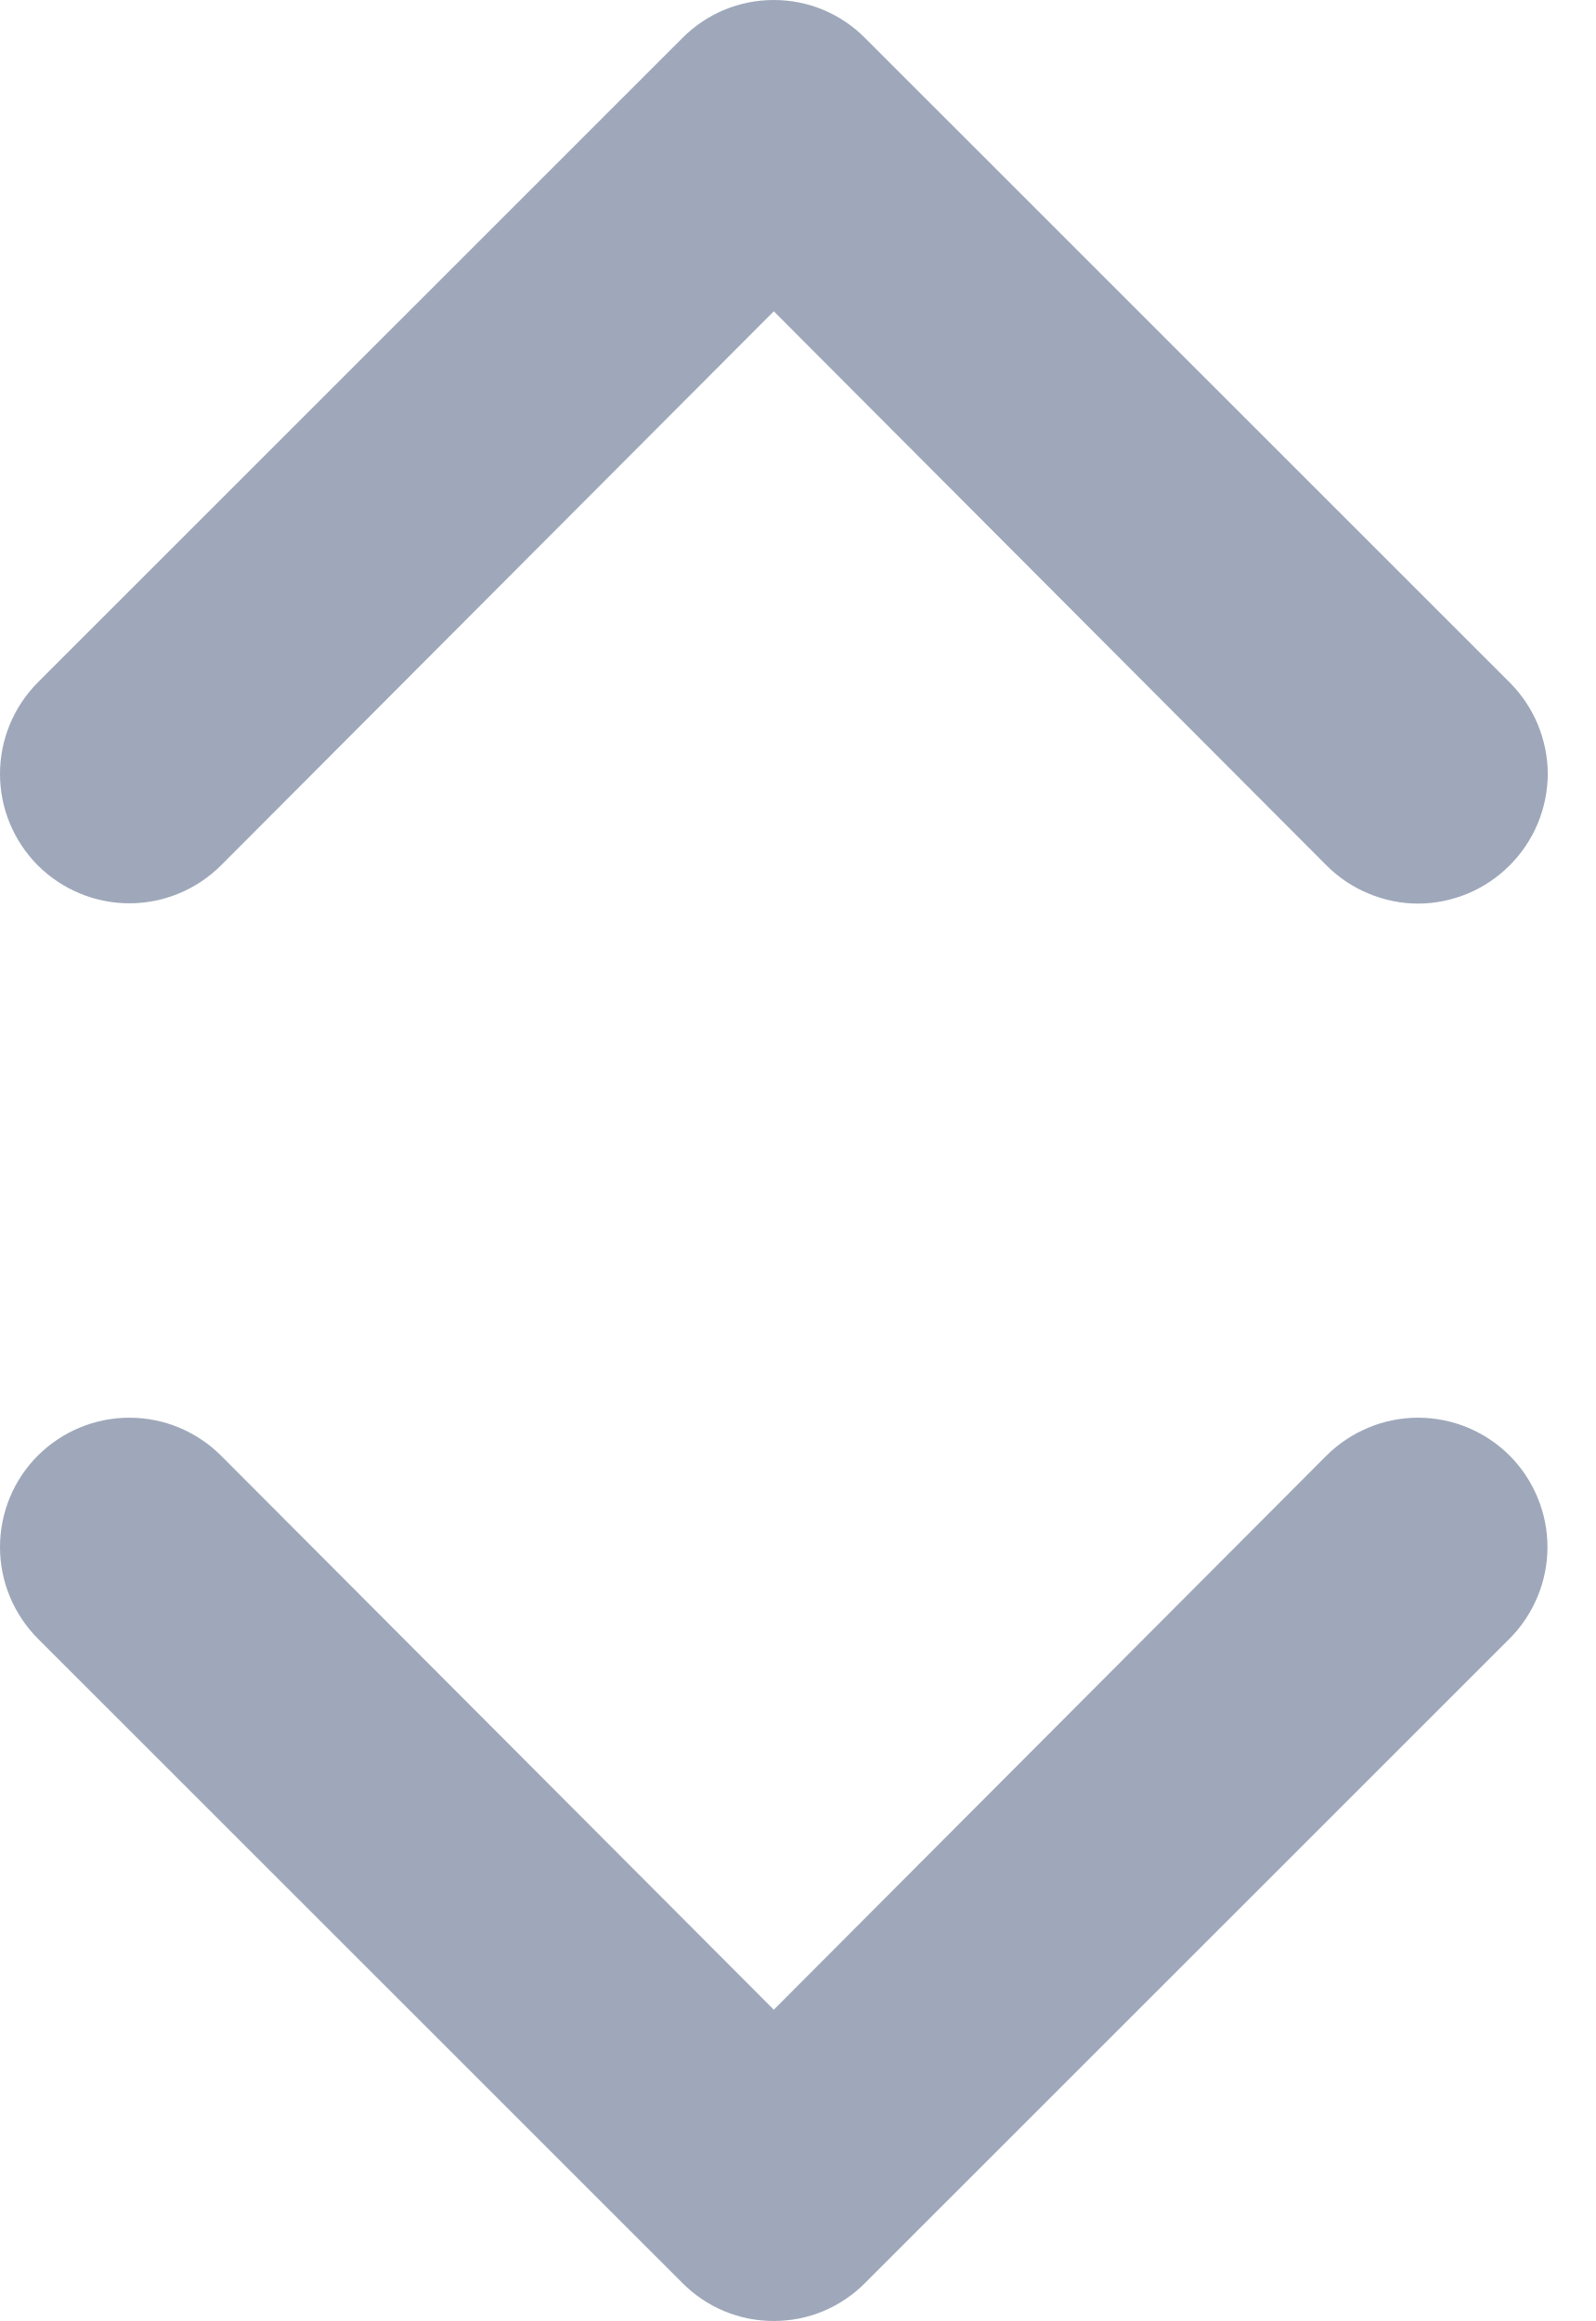
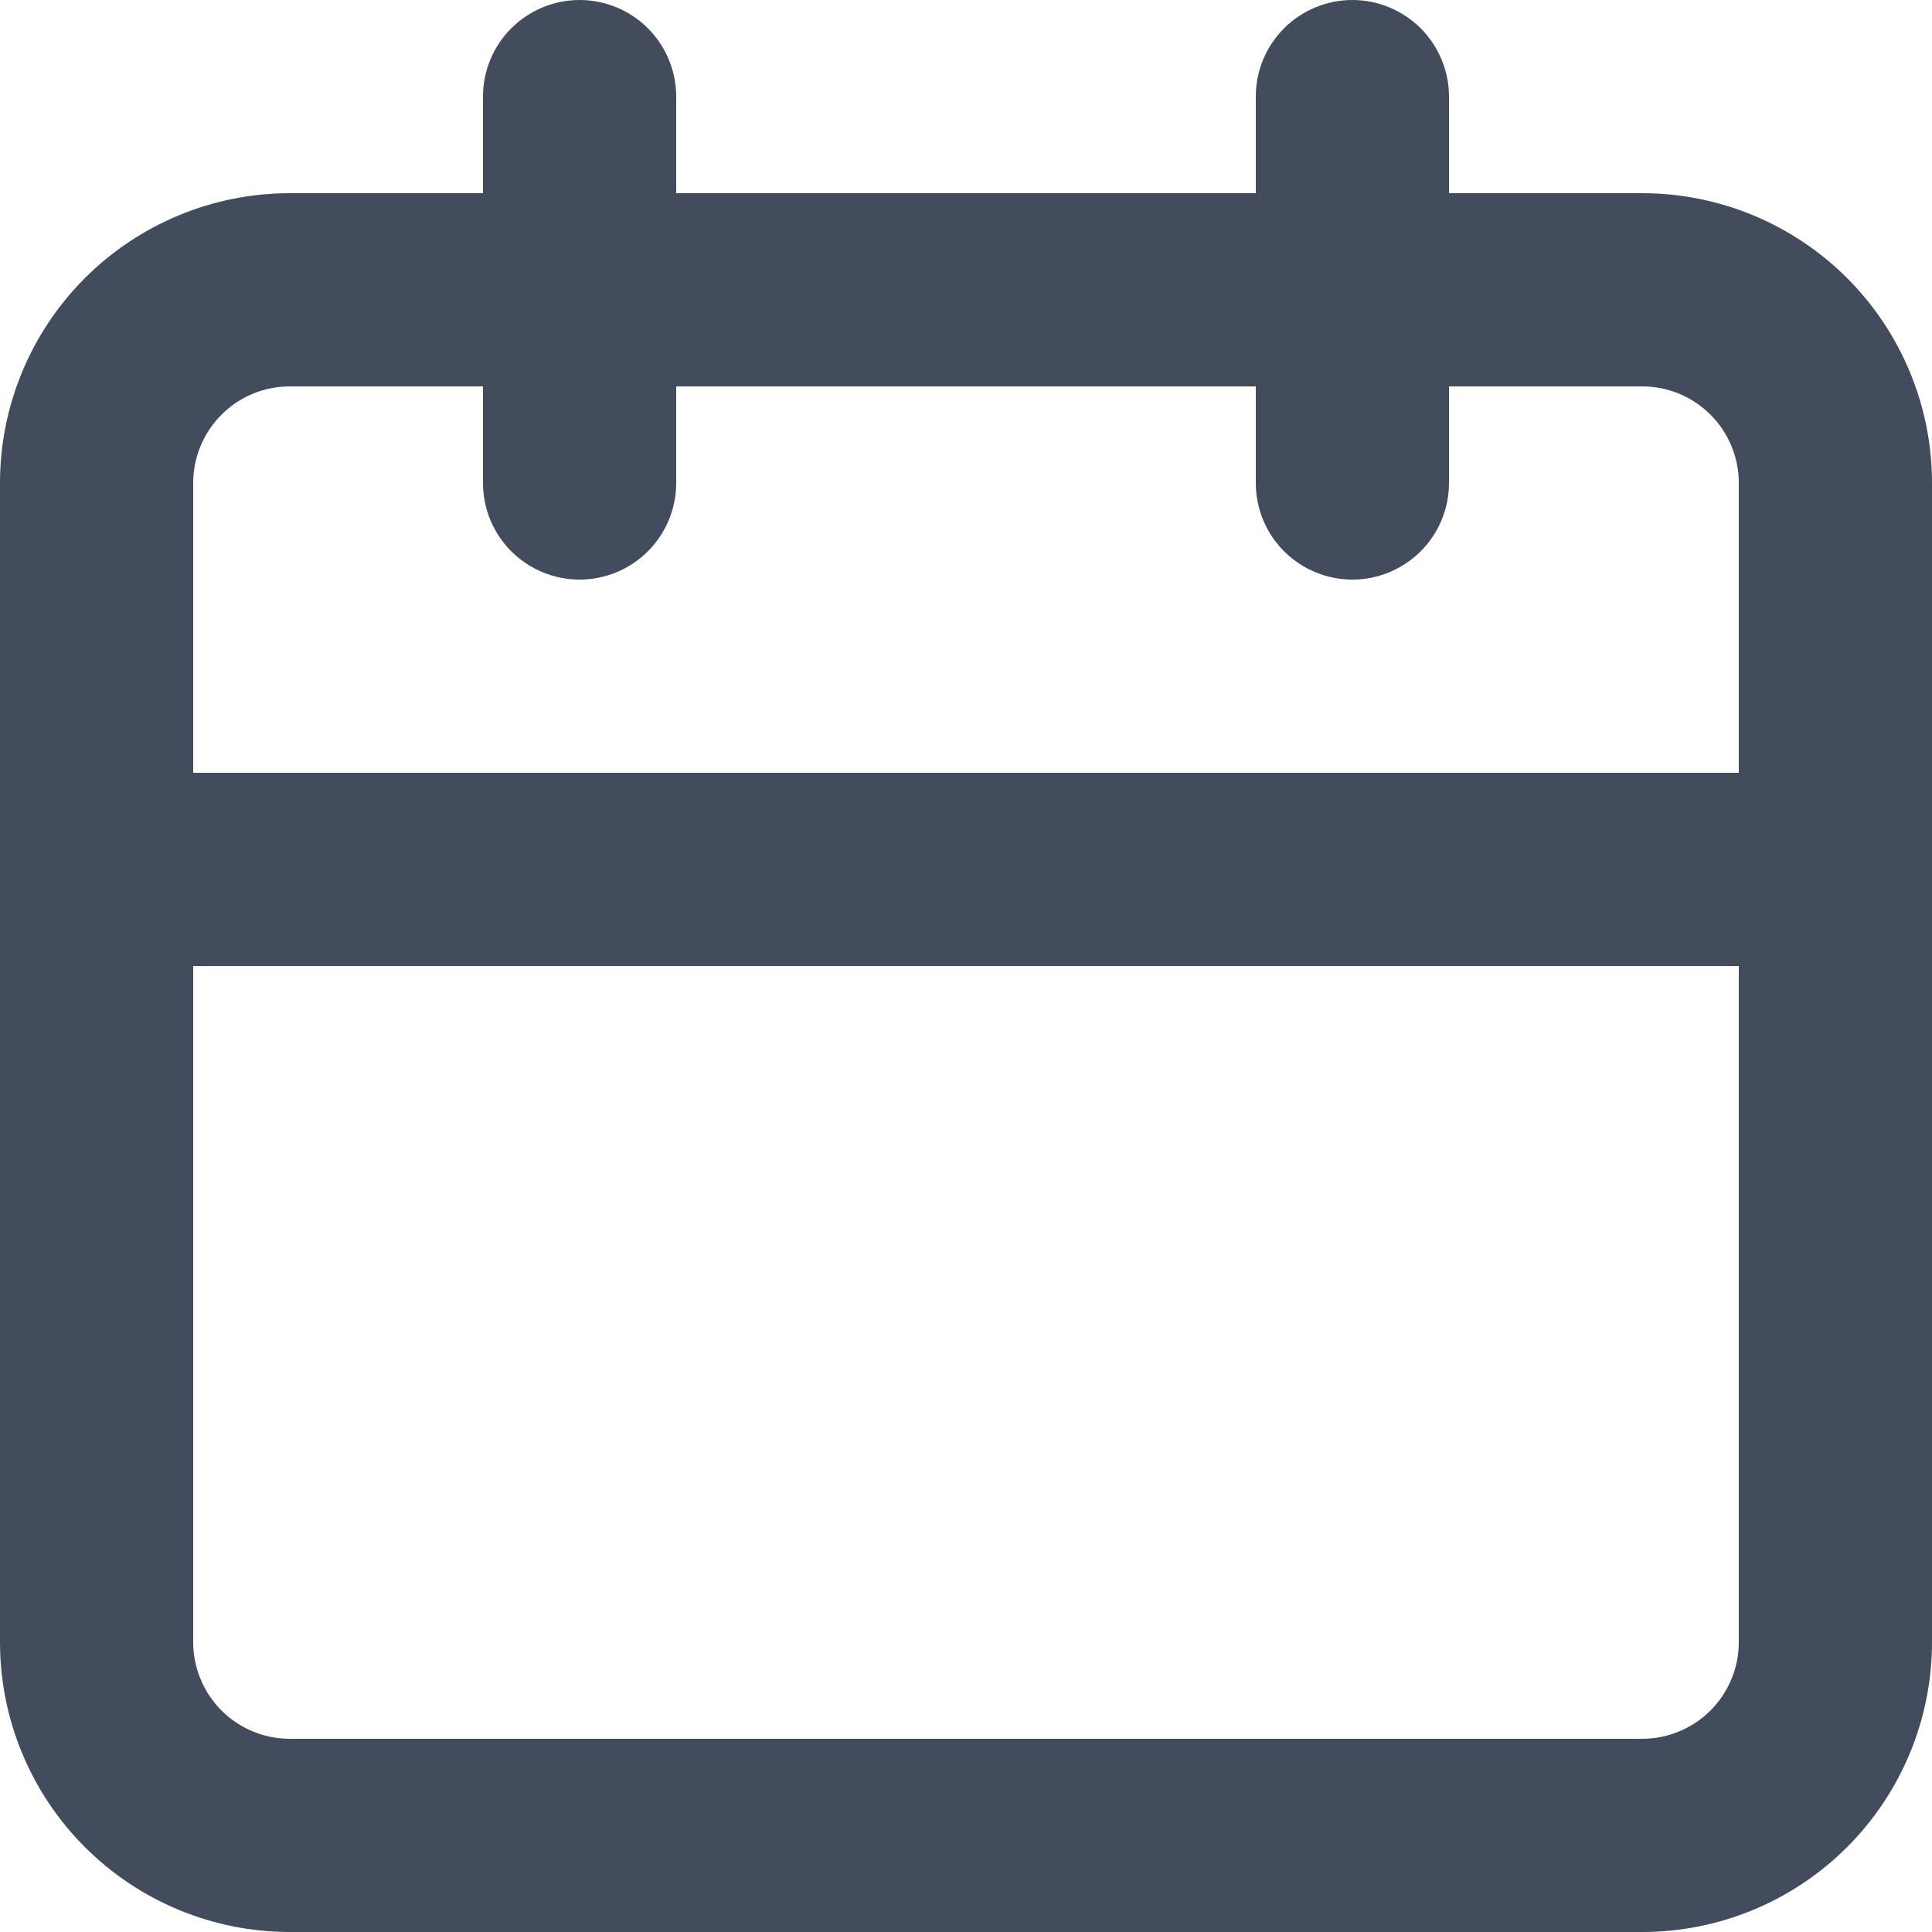
- <svg xmlns="http://www.w3.org/2000/svg" width="11" height="16" viewBox="0 0 11 16" fill="none">
-   <path d="M9.144 10.034L5.334 13.854L1.523 10.034C1.355 9.867 1.129 9.773 0.892 9.773C0.655 9.773 0.429 9.867 0.261 10.034C0.094 10.201 0 10.428 0 10.665C0 10.902 0.094 11.128 0.261 11.296L4.703 15.737C4.785 15.82 4.884 15.887 4.992 15.932C5.1 15.977 5.216 16 5.334 16C5.451 16 5.567 15.977 5.675 15.932C5.783 15.887 5.882 15.82 5.964 15.737L10.406 11.296C10.489 11.213 10.554 11.114 10.599 11.006C10.644 10.898 10.667 10.782 10.667 10.665C10.667 10.548 10.644 10.432 10.599 10.324C10.554 10.215 10.489 10.117 10.406 10.034C10.323 9.951 10.225 9.886 10.117 9.841C10.008 9.796 9.892 9.773 9.775 9.773C9.658 9.773 9.542 9.796 9.434 9.841C9.326 9.886 9.227 9.951 9.144 10.034V10.034ZM1.523 5.966L5.334 2.146L9.144 5.966C9.227 6.049 9.325 6.115 9.434 6.16C9.542 6.205 9.658 6.229 9.775 6.229C9.892 6.229 10.008 6.205 10.117 6.16C10.225 6.115 10.323 6.049 10.406 5.966C10.489 5.883 10.555 5.785 10.6 5.677C10.645 5.568 10.669 5.452 10.669 5.335C10.669 5.218 10.645 5.102 10.6 4.993C10.555 4.885 10.489 4.787 10.406 4.704L5.964 0.263C5.882 0.18 5.783 0.113 5.675 0.068C5.567 0.023 5.451 0 5.334 0C5.216 0 5.1 0.023 4.992 0.068C4.884 0.113 4.785 0.18 4.703 0.263L0.261 4.704C0.094 4.872 0 5.098 0 5.335C0 5.572 0.094 5.798 0.261 5.966C0.429 6.133 0.655 6.227 0.892 6.227C1.129 6.227 1.355 6.133 1.523 5.966Z" fill="#9EA8BA" />
+ <svg xmlns="http://www.w3.org/2000/svg" width="17" height="17" viewBox="0 0 17 17" fill="none">
+   <path d="M14.45 1.7H12.75V0.85C12.75 0.625 12.66 0.408 12.501 0.249C12.341 0.09 12.125 0 11.9 0C11.674 0 11.458 0.09 11.299 0.249C11.139 0.408 11.05 0.625 11.05 0.85V1.7H5.95V0.85C5.95 0.625 5.86 0.408 5.701 0.249C5.542 0.09 5.325 0 5.1 0C4.874 0 4.658 0.09 4.499 0.249C4.339 0.408 4.25 0.625 4.25 0.85V1.7H2.55C1.874 1.7 1.225 1.969 0.747 2.447C0.269 2.925 0 3.574 0 4.25V14.45C0 15.126 0.269 15.775 0.747 16.253C1.225 16.731 1.874 17 2.55 17H14.45C15.126 17 15.775 16.731 16.253 16.253C16.731 15.775 17 15.126 17 14.45V4.25C17 3.574 16.731 2.925 16.253 2.447C15.775 1.969 15.126 1.7 14.45 1.7V1.7ZM15.3 14.45C15.3 14.675 15.21 14.891 15.051 15.051C14.891 15.21 14.675 15.3 14.45 15.3H2.55C2.325 15.3 2.108 15.21 1.949 15.051C1.79 14.891 1.7 14.675 1.7 14.45V8.5H15.3V14.45ZM15.3 6.8H1.7V4.25C1.7 4.024 1.79 3.808 1.949 3.649C2.108 3.489 2.325 3.4 2.55 3.4H4.25V4.25C4.25 4.475 4.339 4.692 4.499 4.851C4.658 5.01 4.874 5.1 5.1 5.1C5.325 5.1 5.542 5.01 5.701 4.851C5.86 4.692 5.95 4.475 5.95 4.25V3.4H11.05V4.25C11.05 4.475 11.139 4.692 11.299 4.851C11.458 5.01 11.674 5.1 11.9 5.1C12.125 5.1 12.341 5.01 12.501 4.851C12.66 4.692 12.75 4.475 12.75 4.25V3.4H14.45C14.675 3.4 14.891 3.489 15.051 3.649C15.21 3.808 15.3 4.024 15.3 4.25V6.8Z" fill="#424C5D" />
</svg>
